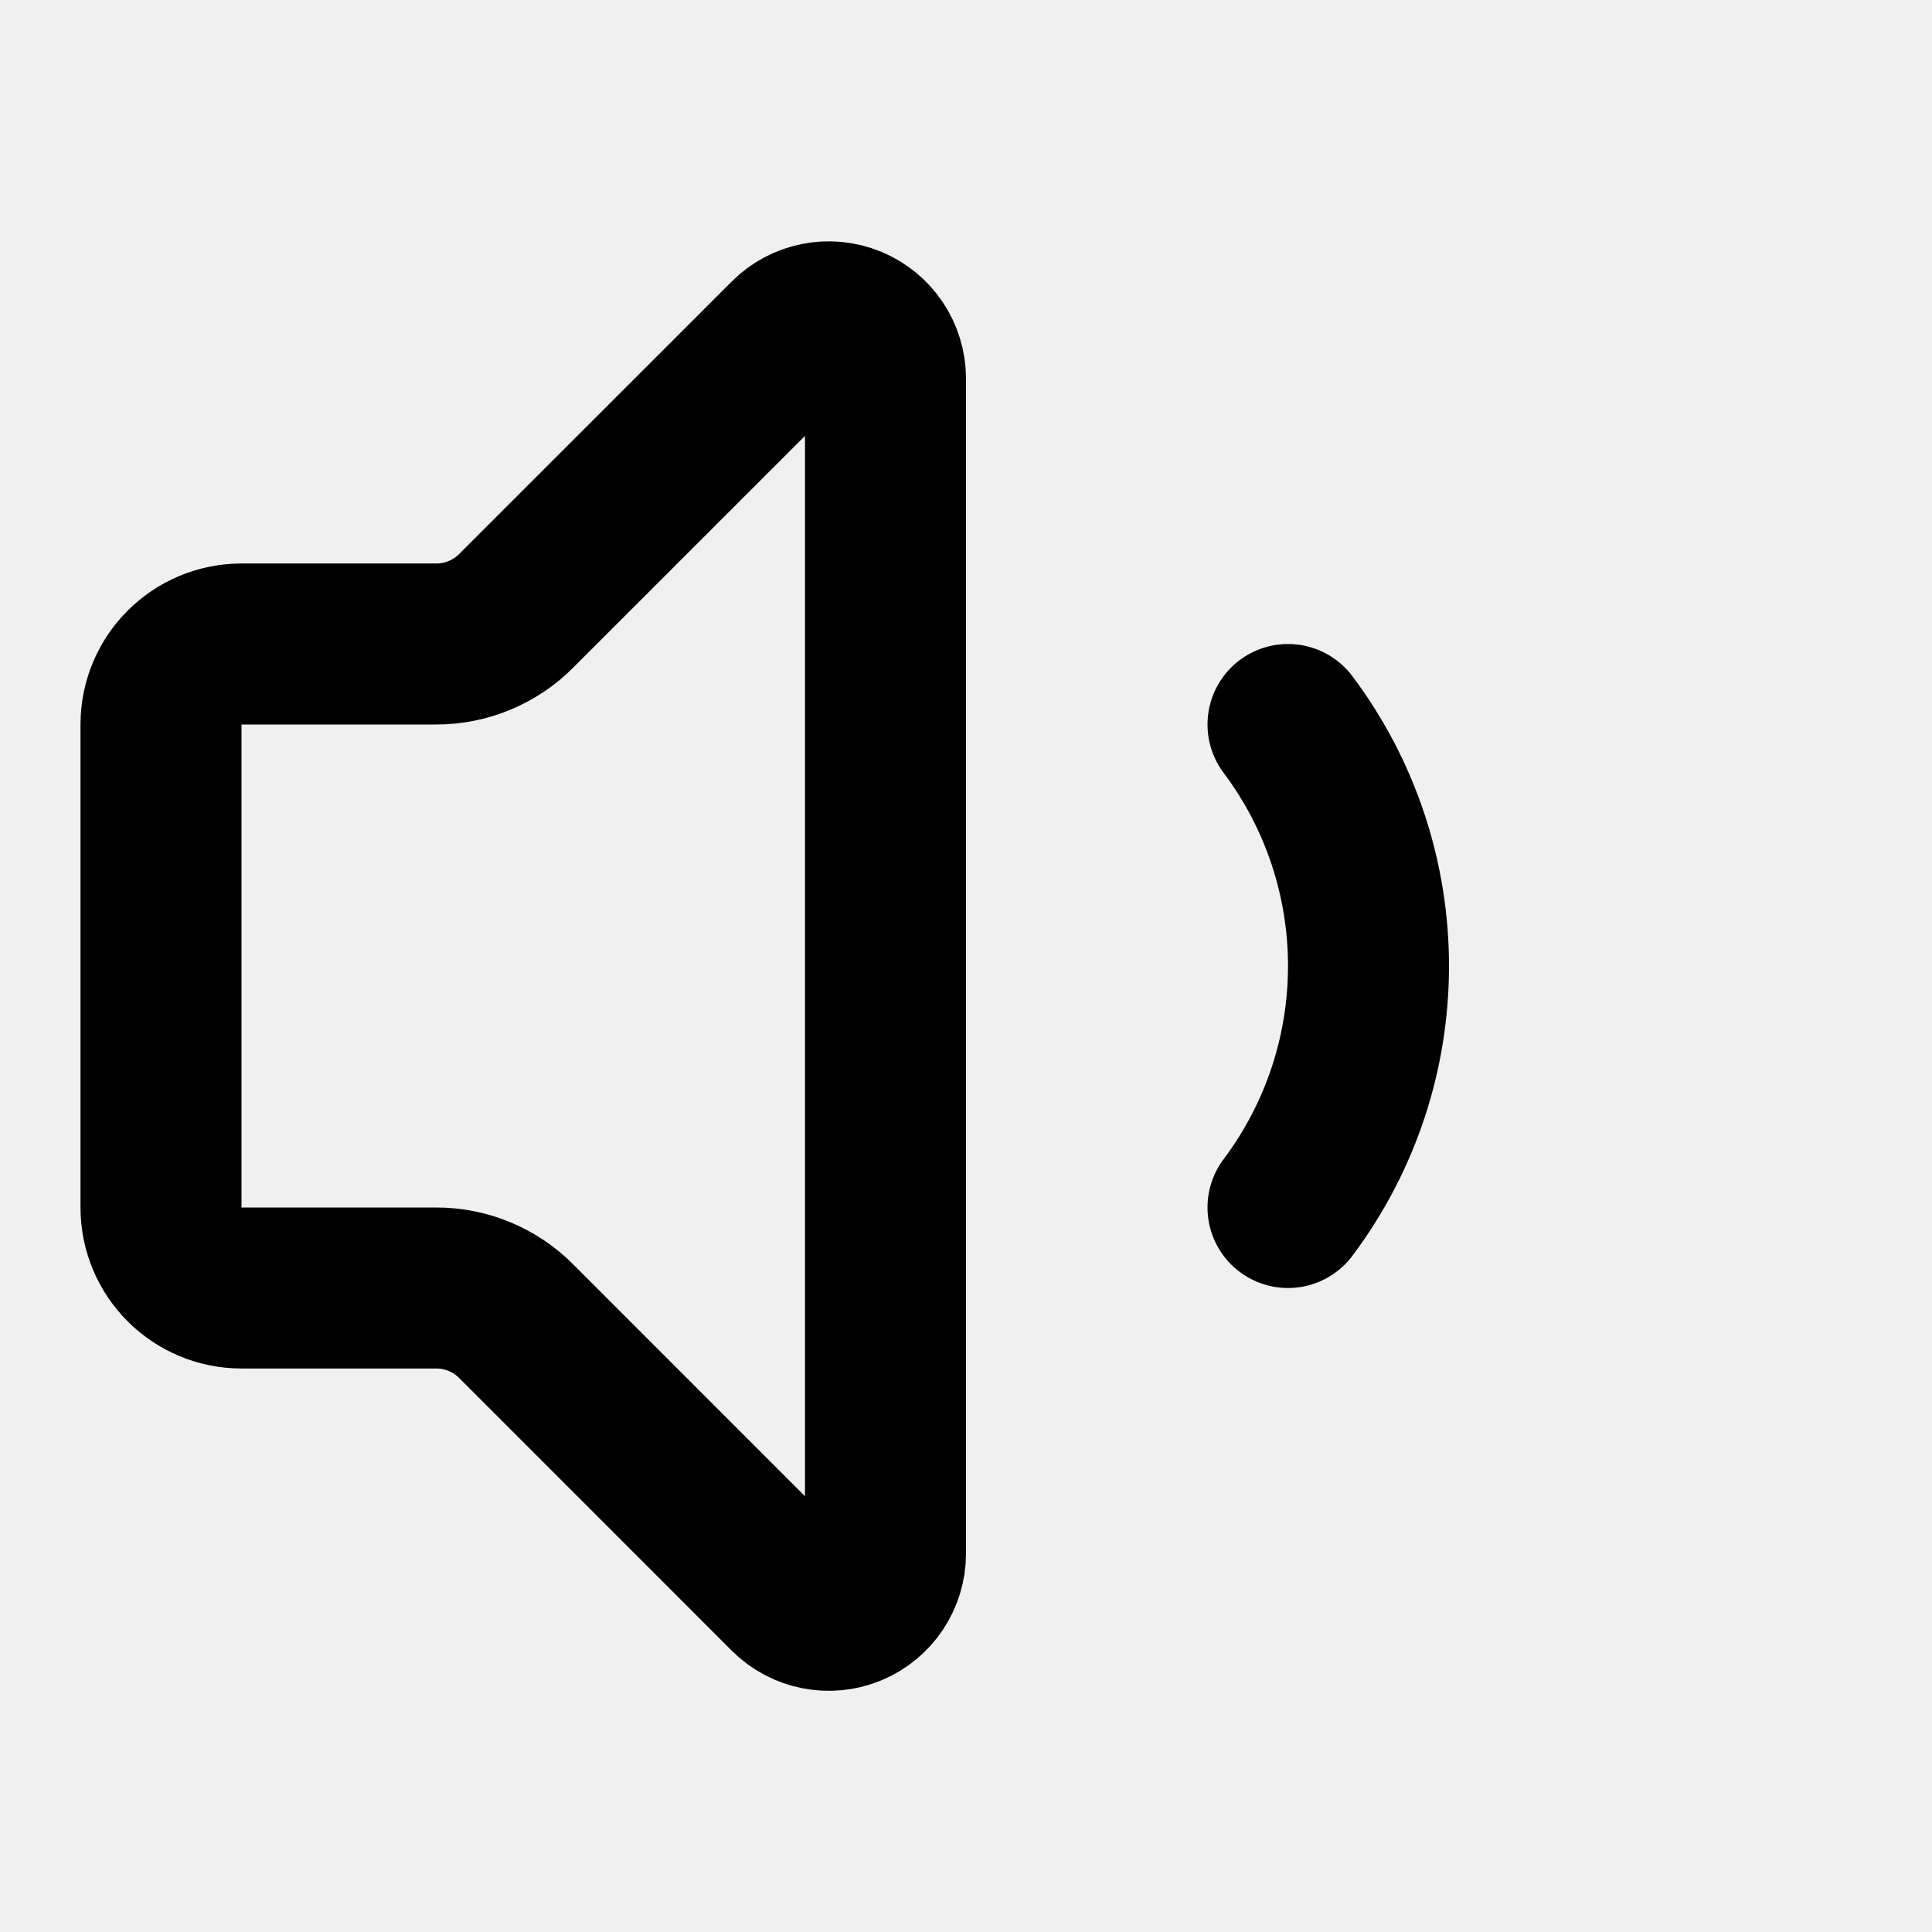
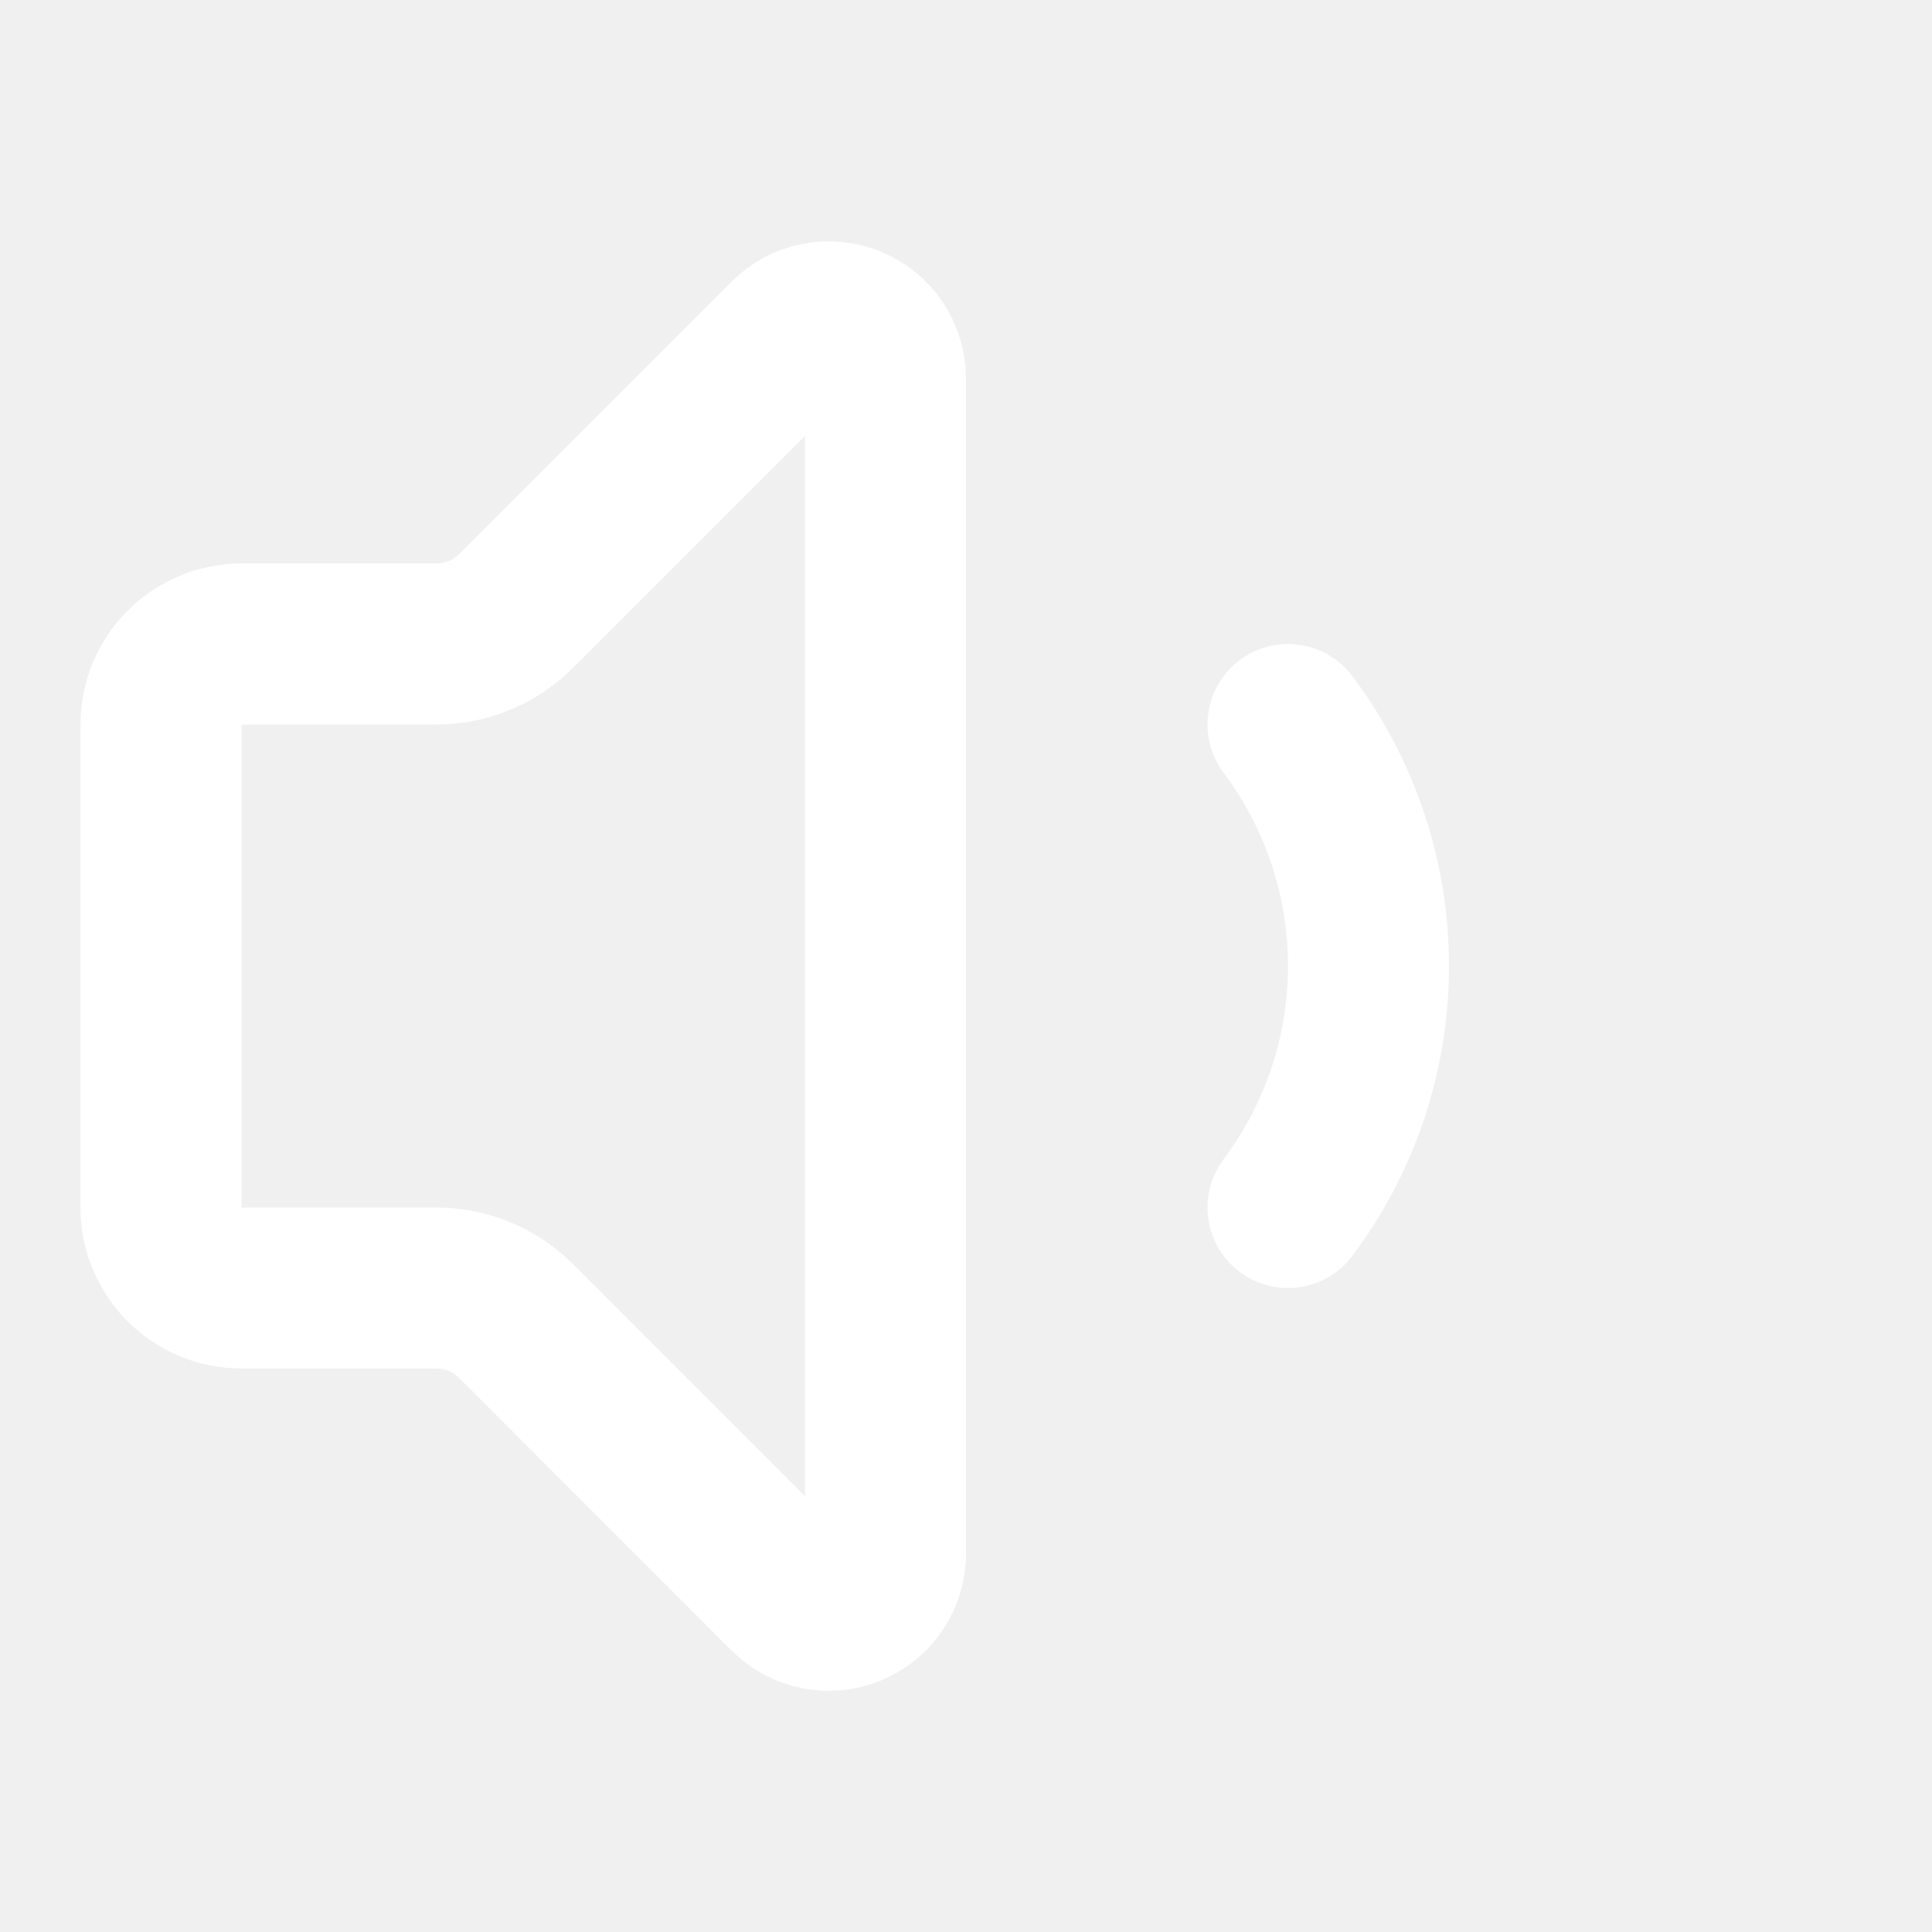
<svg xmlns="http://www.w3.org/2000/svg" width="24" height="24" viewBox="0 0 24 24">
-   <path fill="none" stroke="#000" stroke-linecap="round" stroke-linejoin="round" stroke-width="2" d="M11 4.702a.705.705 0 0 0-1.203-.498L6.413 7.587A1.4 1.4 0 0 1 5.416 8H3a1 1 0 0 0-1 1v6a1 1 0 0 0 1 1h2.416a1.4 1.4 0 0 1 .997.413l3.383 3.384A.705.705 0 0 0 11 19.298zM16 9a5 5 0 0 1 0 6" />
+   <path fill="none" stroke="#fff" stroke-linecap="round" stroke-linejoin="round" stroke-width="2" d="M11 4.702a.705.705 0 0 0-1.203-.498L6.413 7.587A1.4 1.4 0 0 1 5.416 8H3a1 1 0 0 0-1 1v6a1 1 0 0 0 1 1h2.416a1.4 1.4 0 0 1 .997.413l3.383 3.384A.705.705 0 0 0 11 19.298zM16 9a5 5 0 0 1 0 6" />
</svg>
